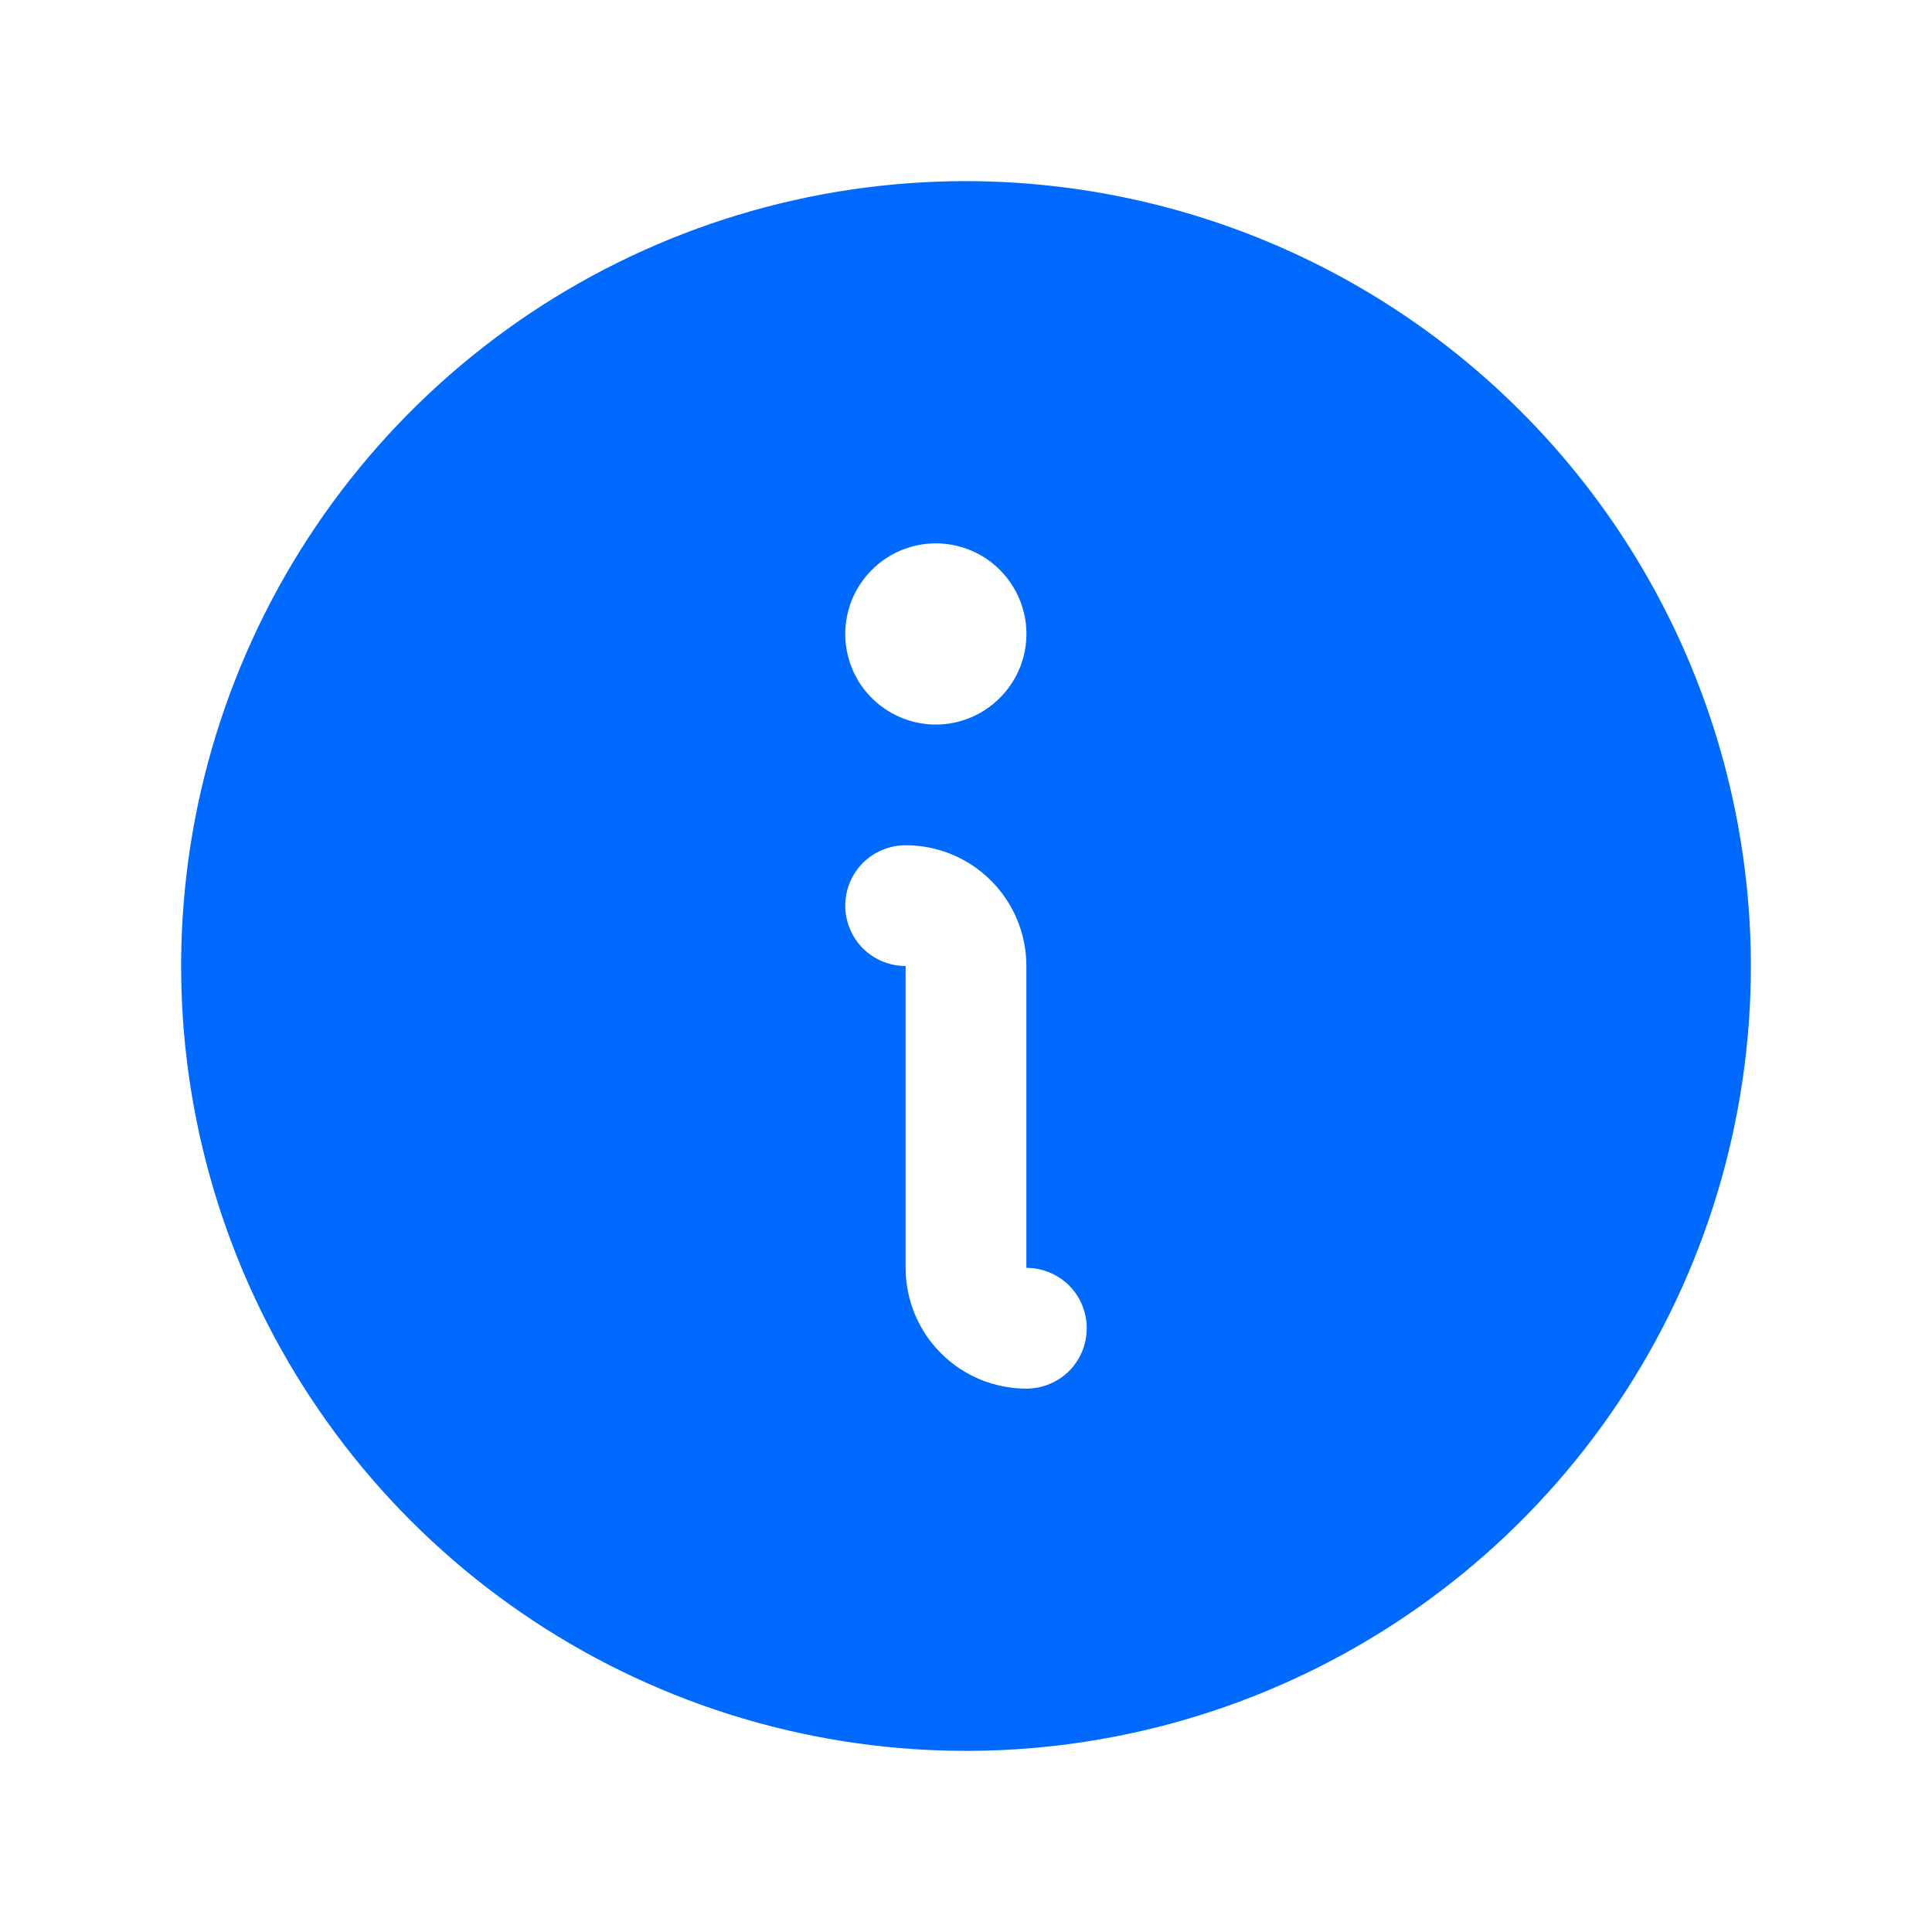
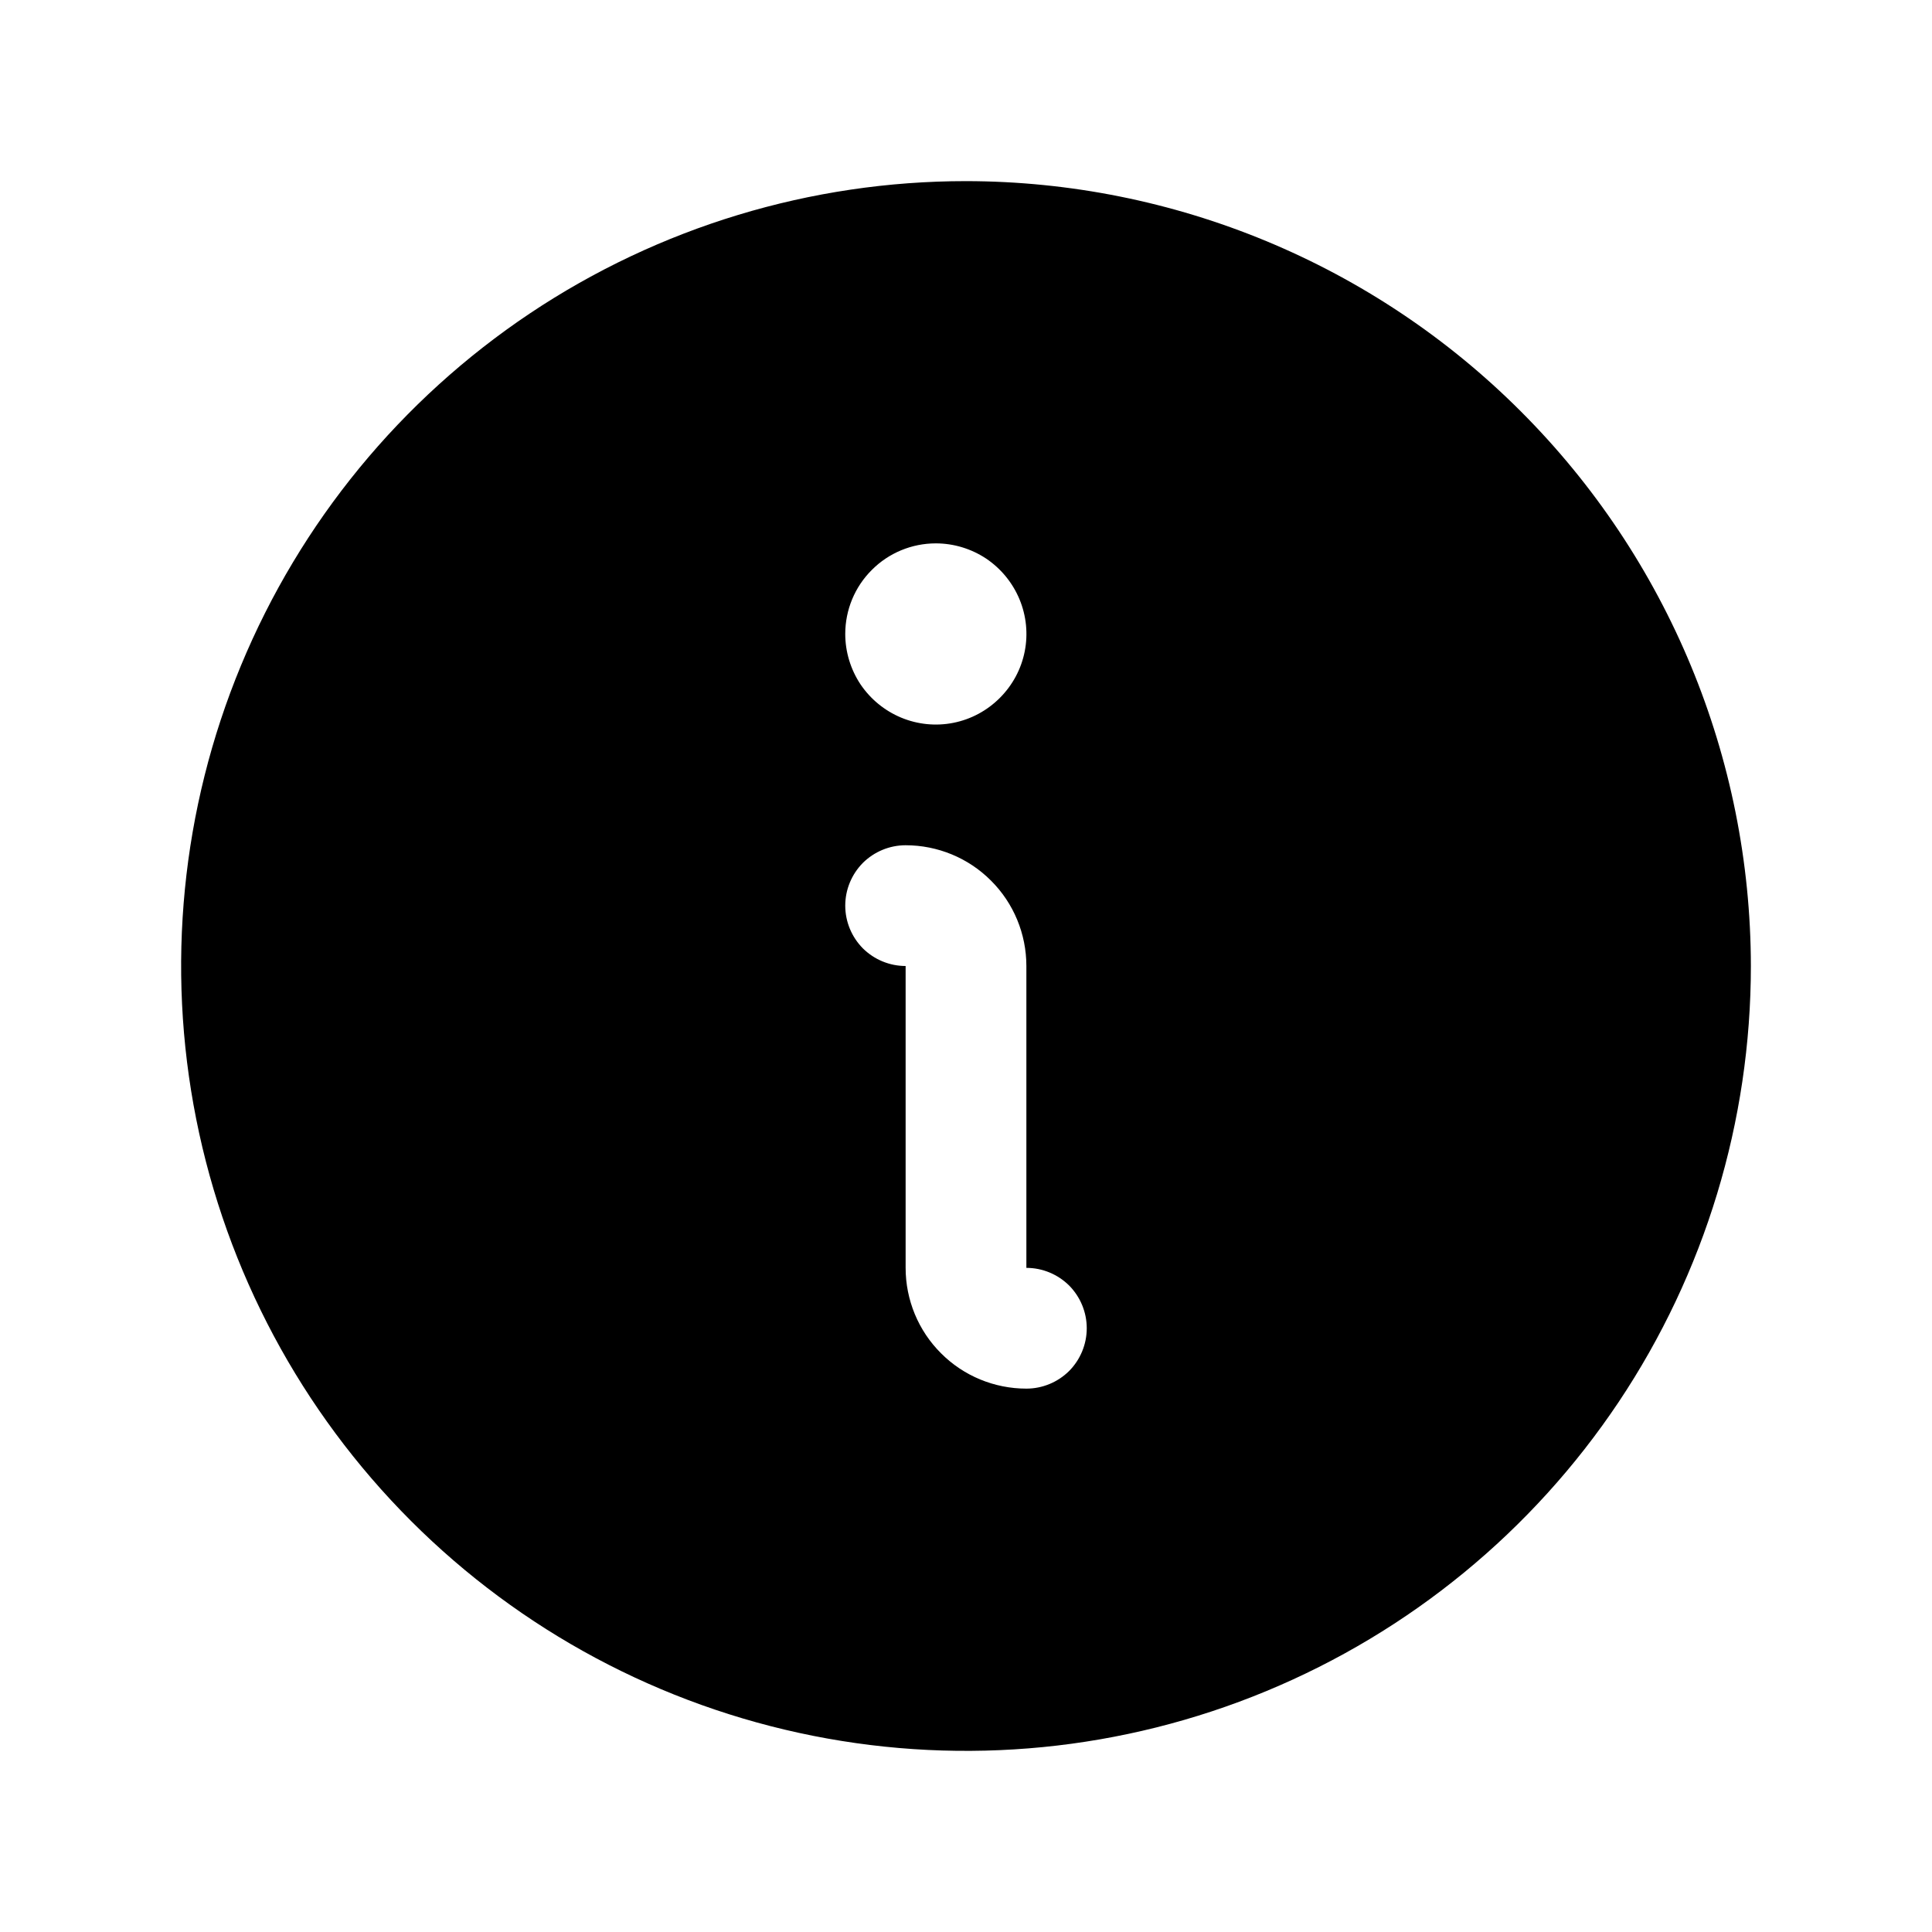
<svg xmlns="http://www.w3.org/2000/svg" width="16" height="16" viewBox="0 0 16 16" fill="none">
-   <path d="M8 1.5C6.714 1.5 5.458 1.881 4.389 2.595C3.32 3.31 2.487 4.325 1.995 5.513C1.503 6.7 1.374 8.007 1.625 9.268C1.876 10.529 2.495 11.687 3.404 12.596C4.313 13.505 5.471 14.124 6.732 14.375C7.993 14.626 9.3 14.497 10.487 14.005C11.675 13.513 12.69 12.68 13.405 11.611C14.119 10.542 14.5 9.286 14.5 8C14.498 6.277 13.813 4.624 12.594 3.406C11.376 2.187 9.723 1.502 8 1.5ZM7.75 4.5C7.898 4.5 8.043 4.544 8.167 4.626C8.29 4.709 8.386 4.826 8.443 4.963C8.5 5.1 8.515 5.251 8.486 5.396C8.457 5.542 8.385 5.675 8.28 5.78C8.175 5.885 8.042 5.957 7.896 5.986C7.751 6.015 7.6 6 7.463 5.943C7.326 5.886 7.209 5.79 7.126 5.667C7.044 5.543 7 5.398 7 5.25C7 5.051 7.079 4.86 7.22 4.72C7.36 4.579 7.551 4.5 7.75 4.5ZM8.5 11.5C8.235 11.5 7.98 11.395 7.793 11.207C7.605 11.02 7.5 10.765 7.5 10.5V8C7.367 8 7.24 7.947 7.146 7.854C7.053 7.76 7 7.633 7 7.5C7 7.367 7.053 7.24 7.146 7.146C7.24 7.053 7.367 7 7.5 7C7.765 7 8.02 7.105 8.207 7.293C8.395 7.48 8.5 7.735 8.5 8V10.5C8.633 10.5 8.76 10.553 8.854 10.646C8.947 10.74 9 10.867 9 11C9 11.133 8.947 11.26 8.854 11.354C8.76 11.447 8.633 11.5 8.5 11.5Z" fill="#006AFF" />
+   <path d="M8 1.5C6.714 1.5 5.458 1.881 4.389 2.595C3.32 3.31 2.487 4.325 1.995 5.513C1.503 6.7 1.374 8.007 1.625 9.268C1.876 10.529 2.495 11.687 3.404 12.596C4.313 13.505 5.471 14.124 6.732 14.375C7.993 14.626 9.3 14.497 10.487 14.005C11.675 13.513 12.69 12.68 13.405 11.611C14.119 10.542 14.5 9.286 14.5 8C14.498 6.277 13.813 4.624 12.594 3.406C11.376 2.187 9.723 1.502 8 1.5ZM7.75 4.5C7.898 4.5 8.043 4.544 8.167 4.626C8.29 4.709 8.386 4.826 8.443 4.963C8.5 5.1 8.515 5.251 8.486 5.396C8.457 5.542 8.385 5.675 8.28 5.78C8.175 5.885 8.042 5.957 7.896 5.986C7.751 6.015 7.6 6 7.463 5.943C7.326 5.886 7.209 5.79 7.126 5.667C7.044 5.543 7 5.398 7 5.25C7 5.051 7.079 4.86 7.22 4.72C7.36 4.579 7.551 4.5 7.75 4.5ZM8.5 11.5C8.235 11.5 7.98 11.395 7.793 11.207C7.605 11.02 7.5 10.765 7.5 10.5V8C7.367 8 7.24 7.947 7.146 7.854C7.053 7.76 7 7.633 7 7.5C7 7.367 7.053 7.24 7.146 7.146C7.24 7.053 7.367 7 7.5 7C7.765 7 8.02 7.105 8.207 7.293C8.395 7.48 8.5 7.735 8.5 8V10.5C8.633 10.5 8.76 10.553 8.854 10.646C8.947 10.74 9 10.867 9 11C9 11.133 8.947 11.26 8.854 11.354C8.76 11.447 8.633 11.5 8.5 11.5Z" fill="currentColor" />
</svg>
